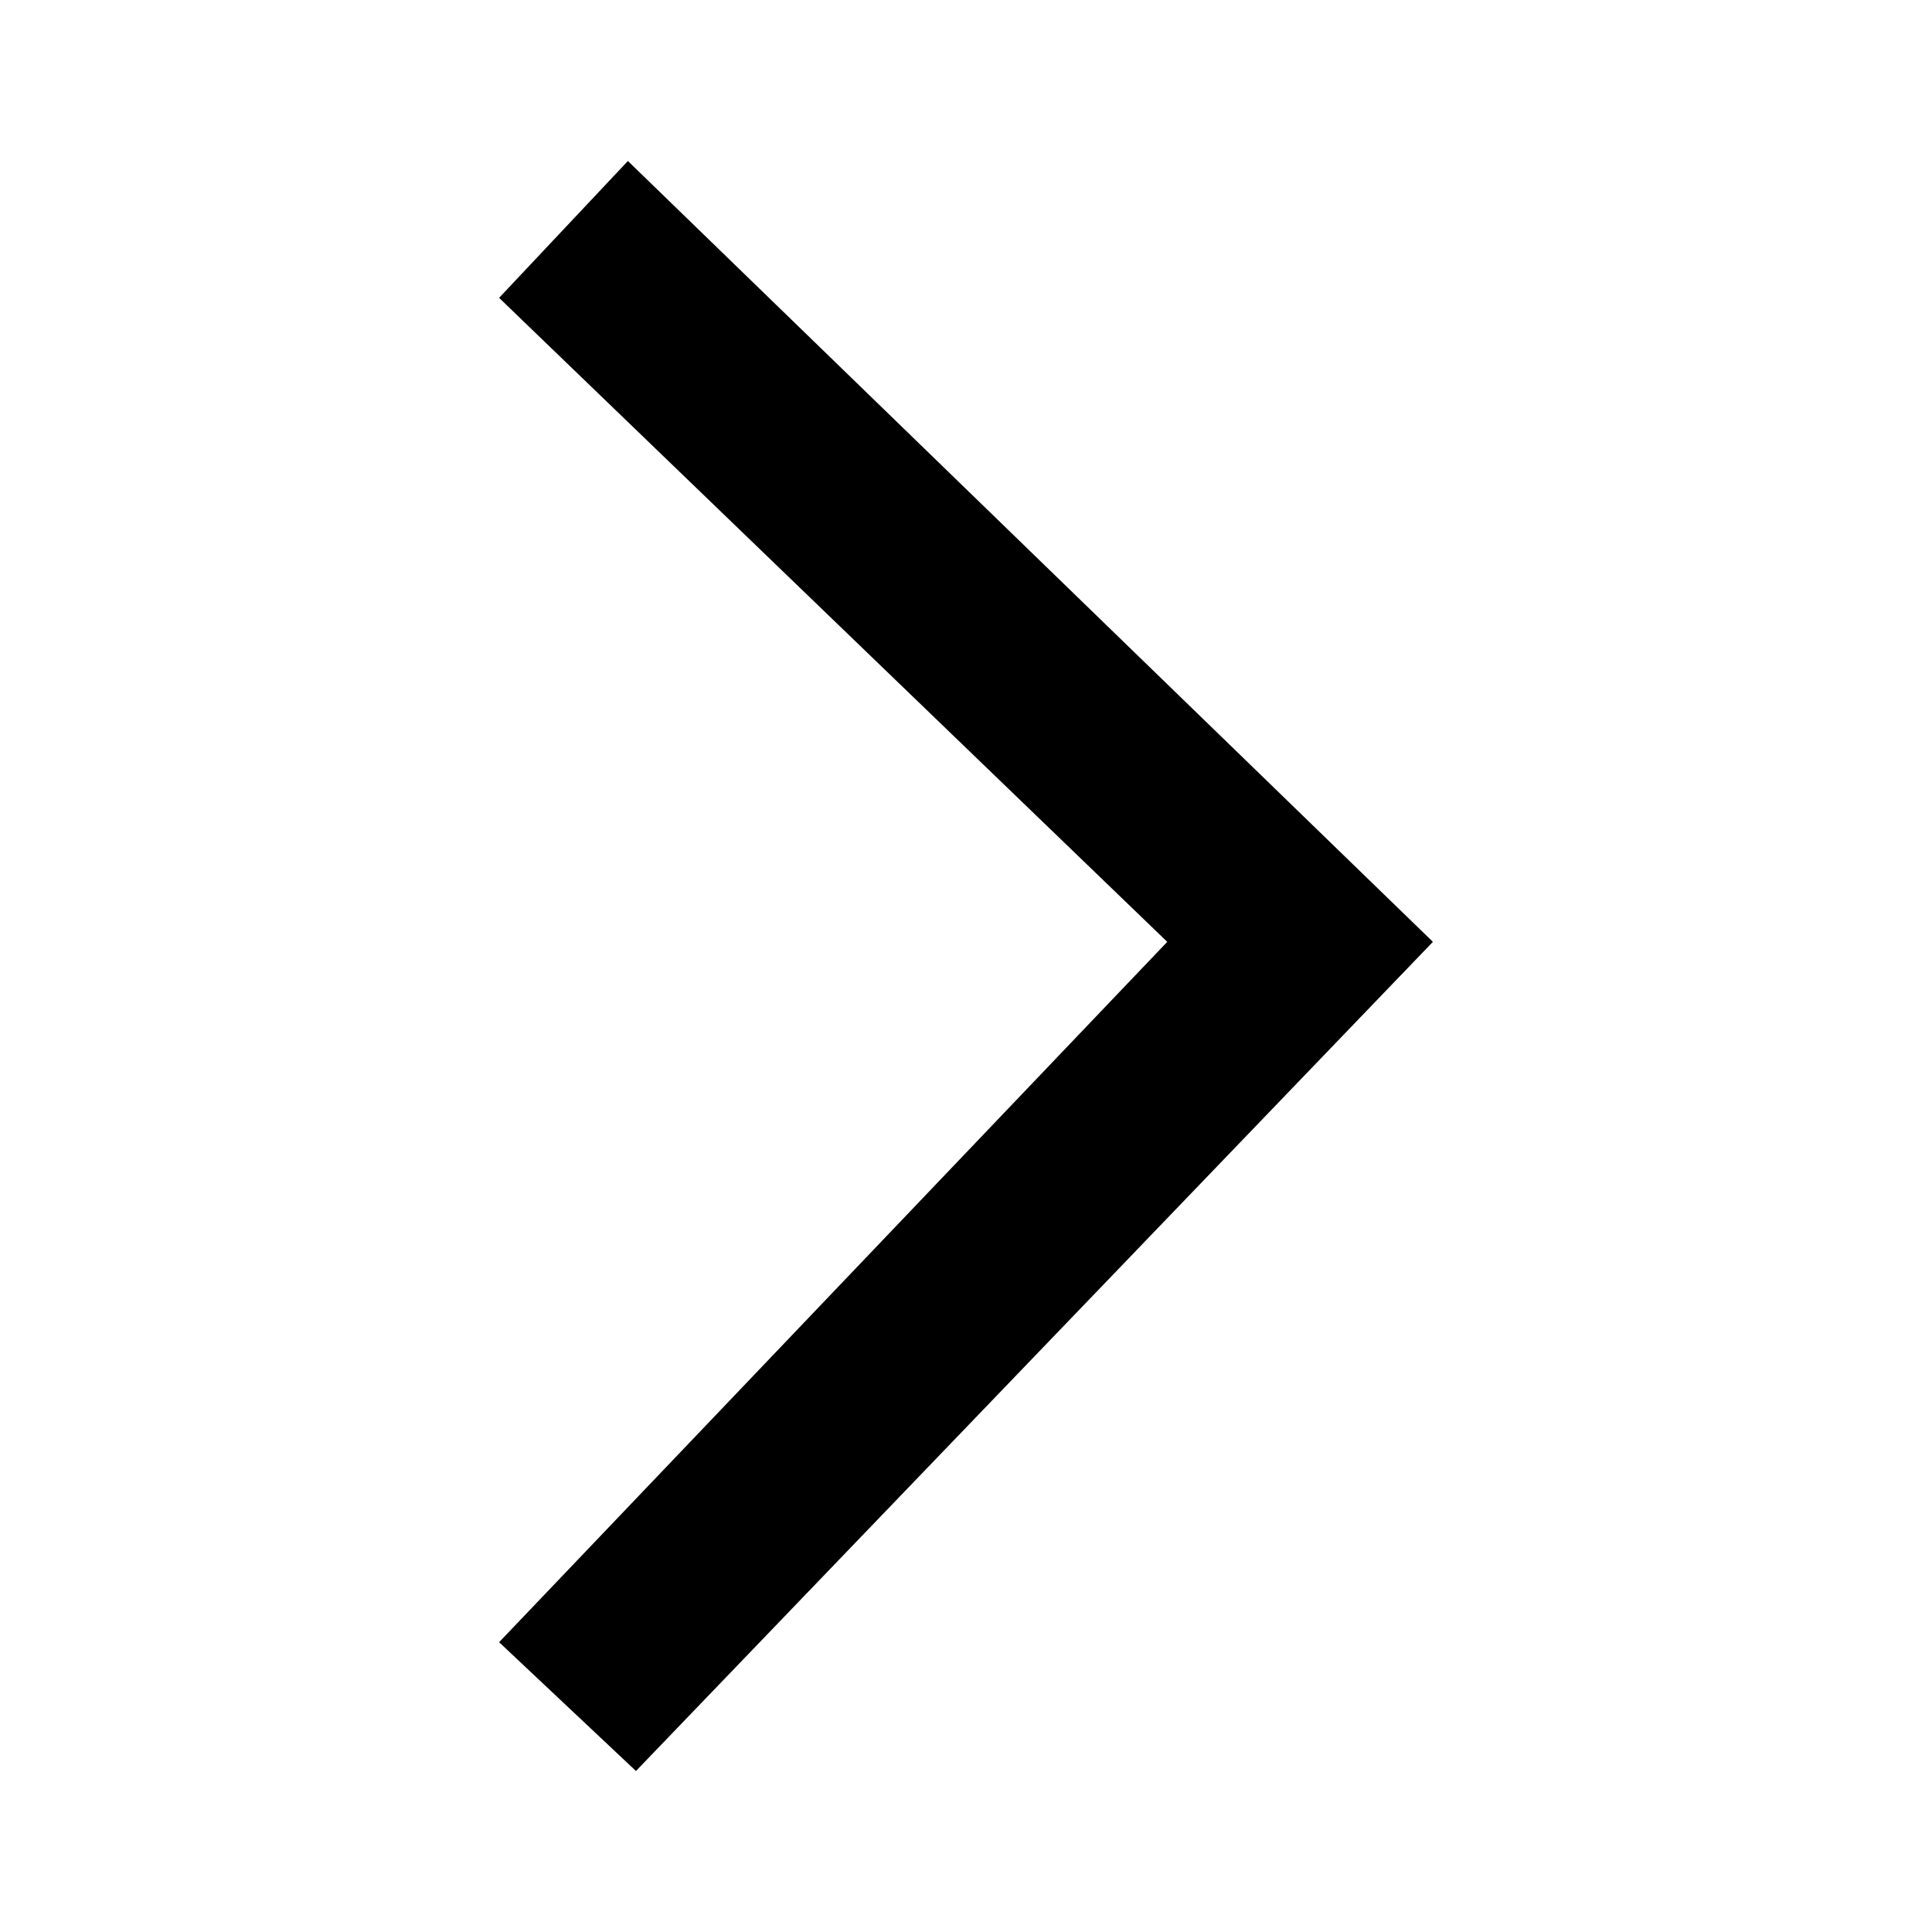
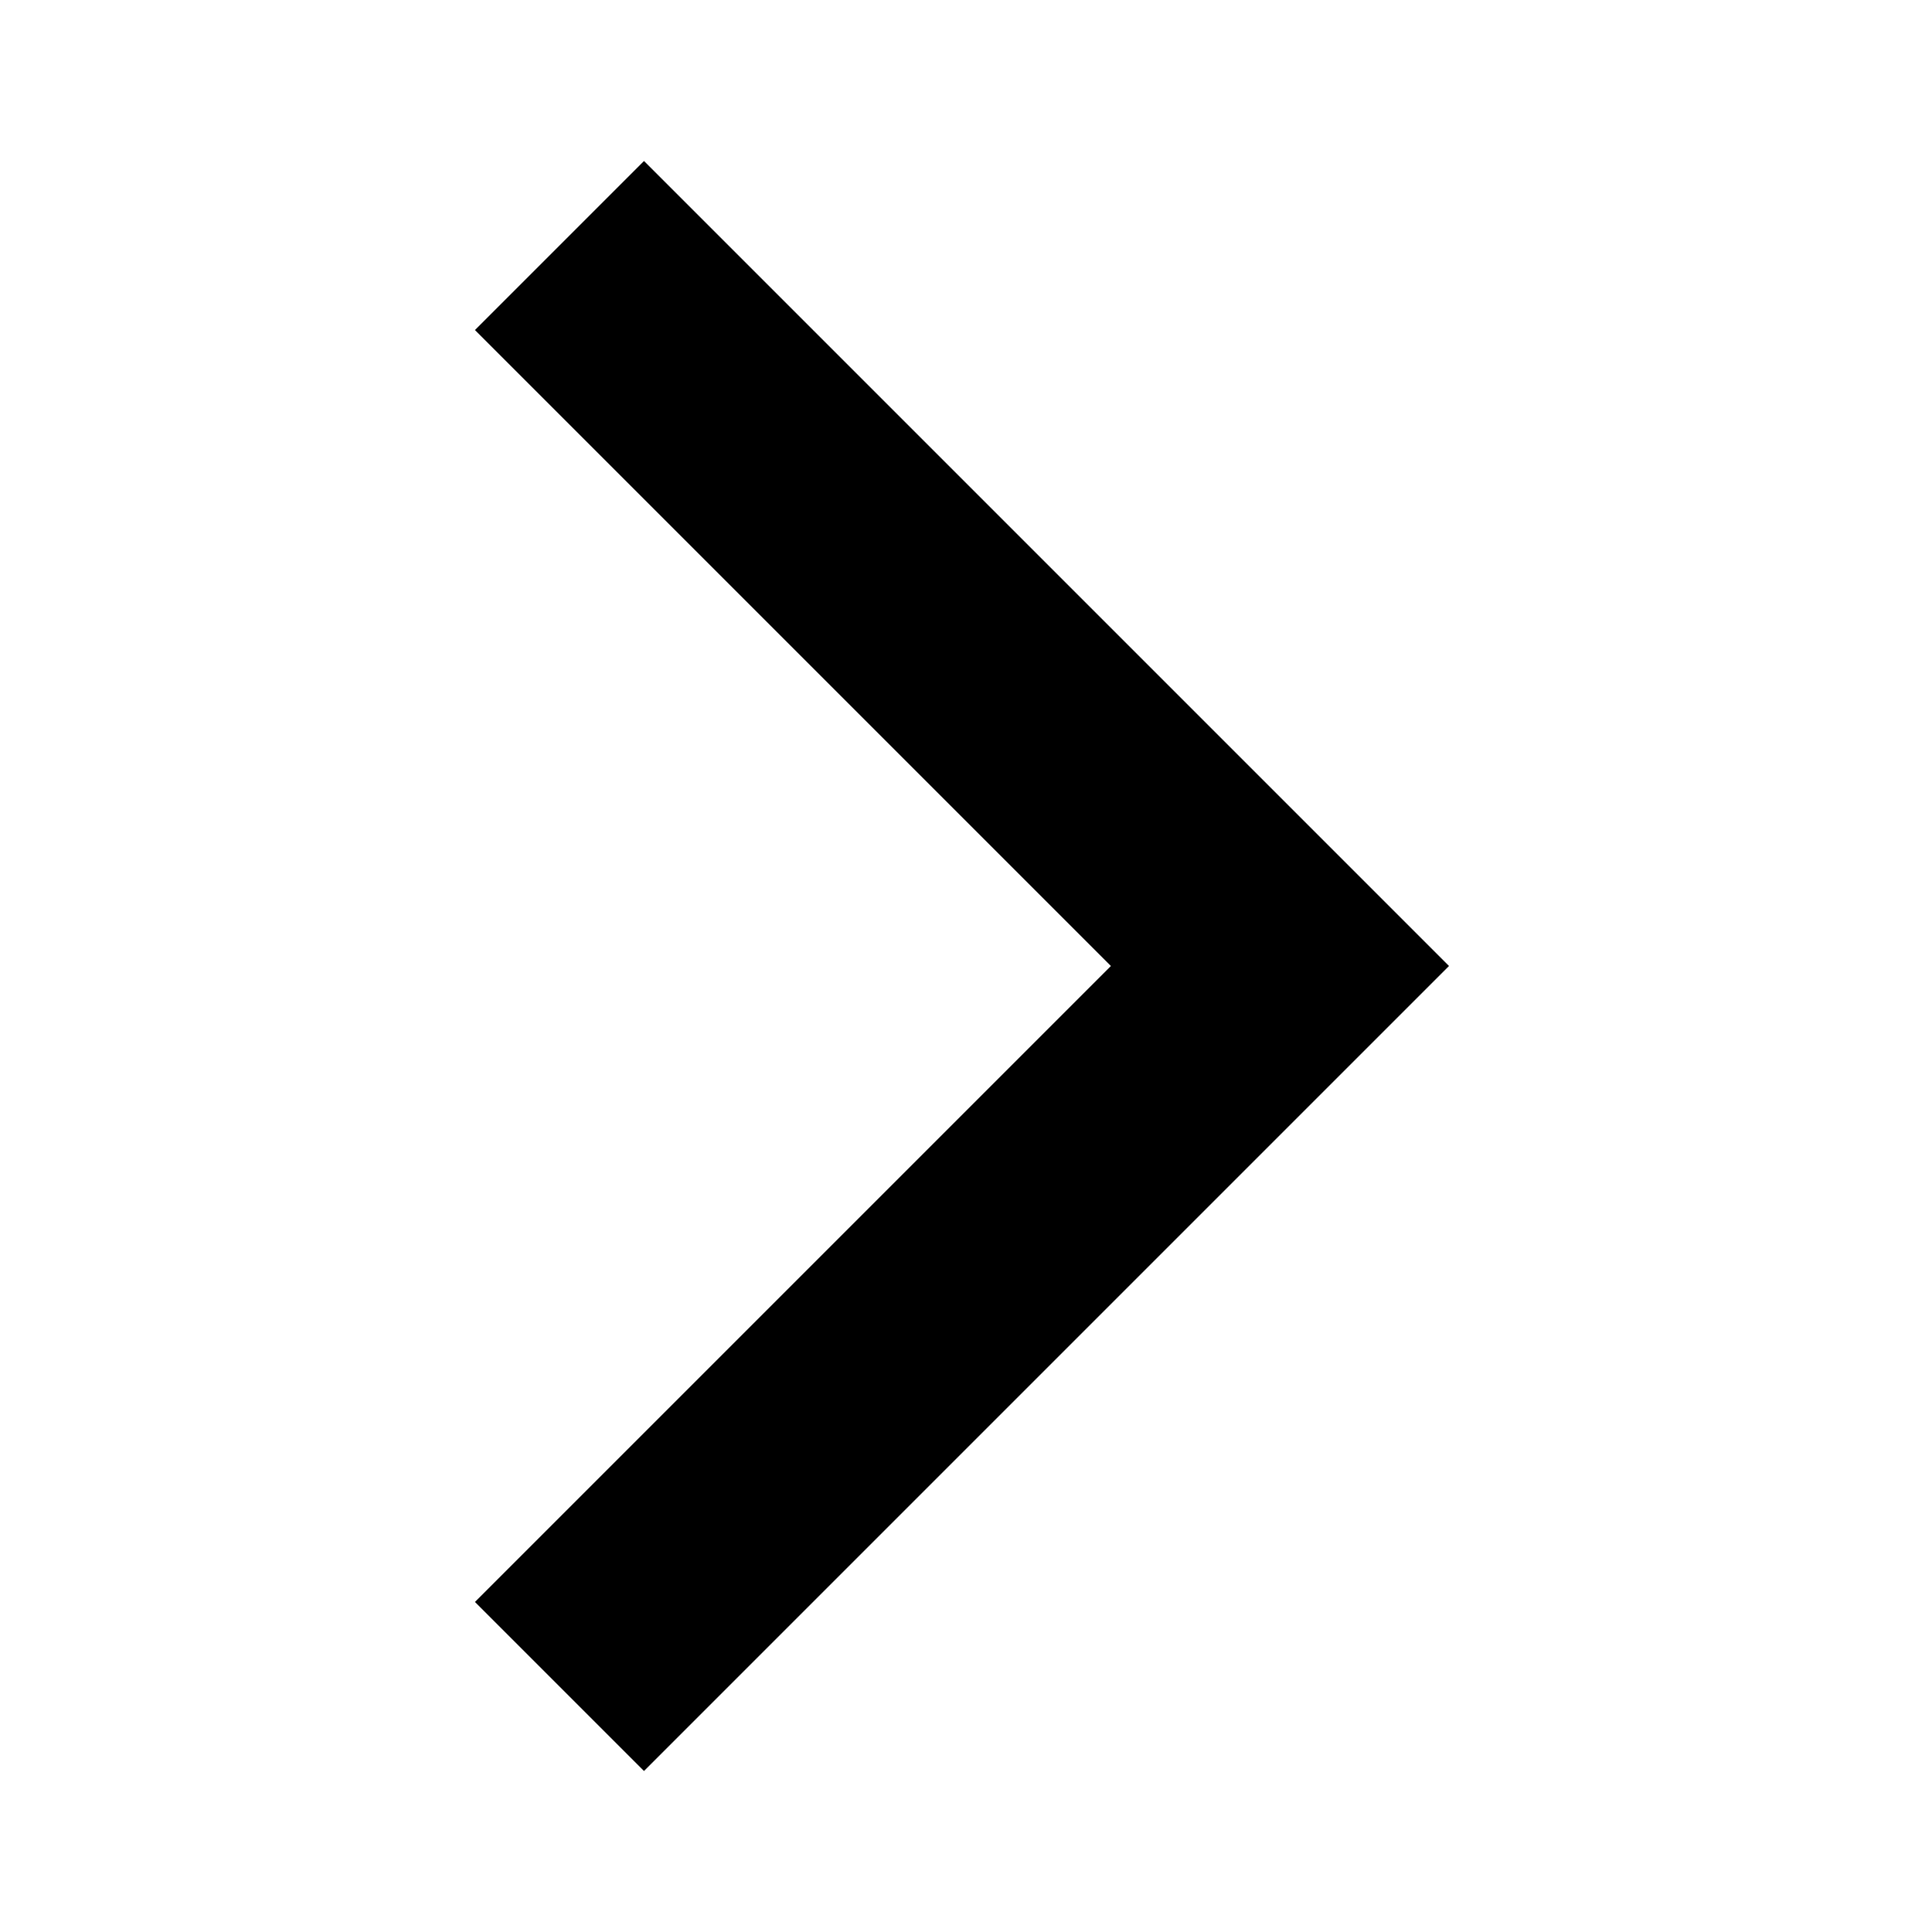
- <svg xmlns="http://www.w3.org/2000/svg" version="1.1" x="0px" y="0px" viewBox="252 36.9 24 24" enable-background="new 252 36.9 24 24" xml:space="preserve">
-   <g id="Layer_1">
-     <polygon points="259.9,58.9 258.2,57.3 266.5,48.6 258.2,40.6 259.8,38.9 269.8,48.6  " />
-   </g>
-   <g id="Layer_2">
- </g>
+ <svg xmlns="http://www.w3.org/2000/svg" version="1.1" id="Layer_1" x="0px" y="0px" viewBox="194 48.9 24 24" enable-background="new 194 48.9 24 24" xml:space="preserve">
+   <path d="M199.9,53l7.9,7.9l-7.9,7.9l2.1,2.1l10-10l-10-10L199.9,53z" />
</svg>
